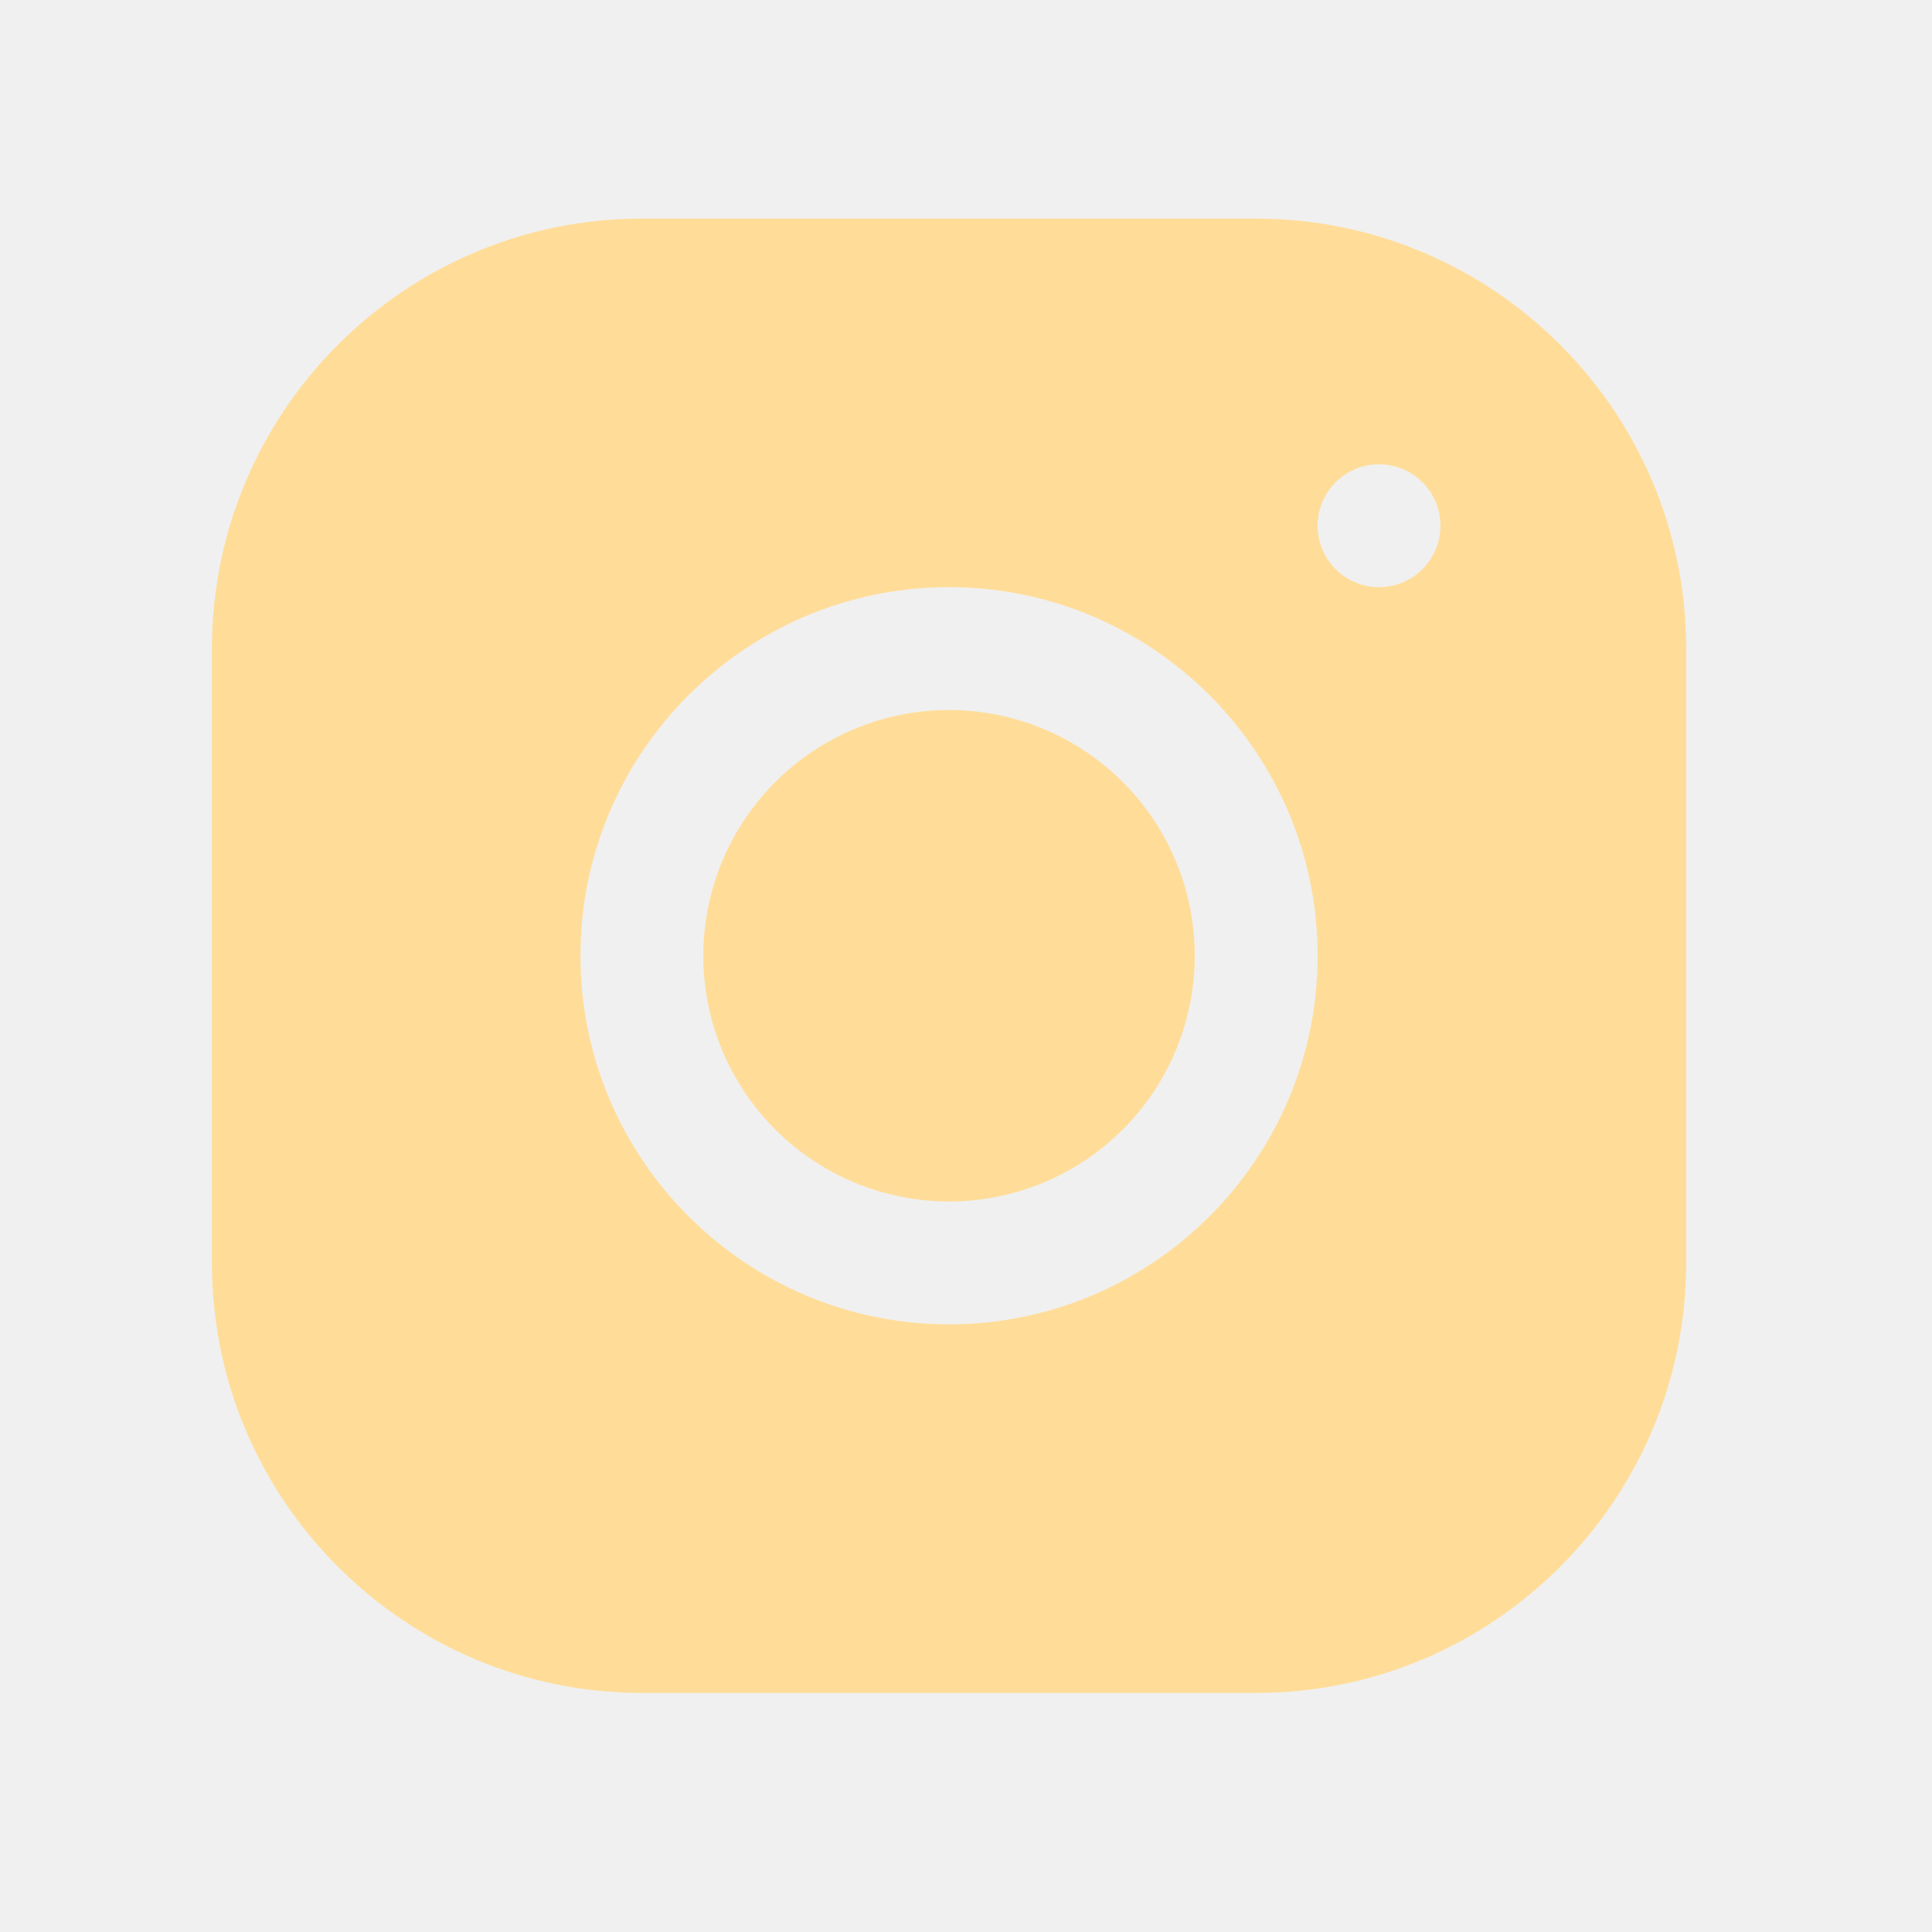
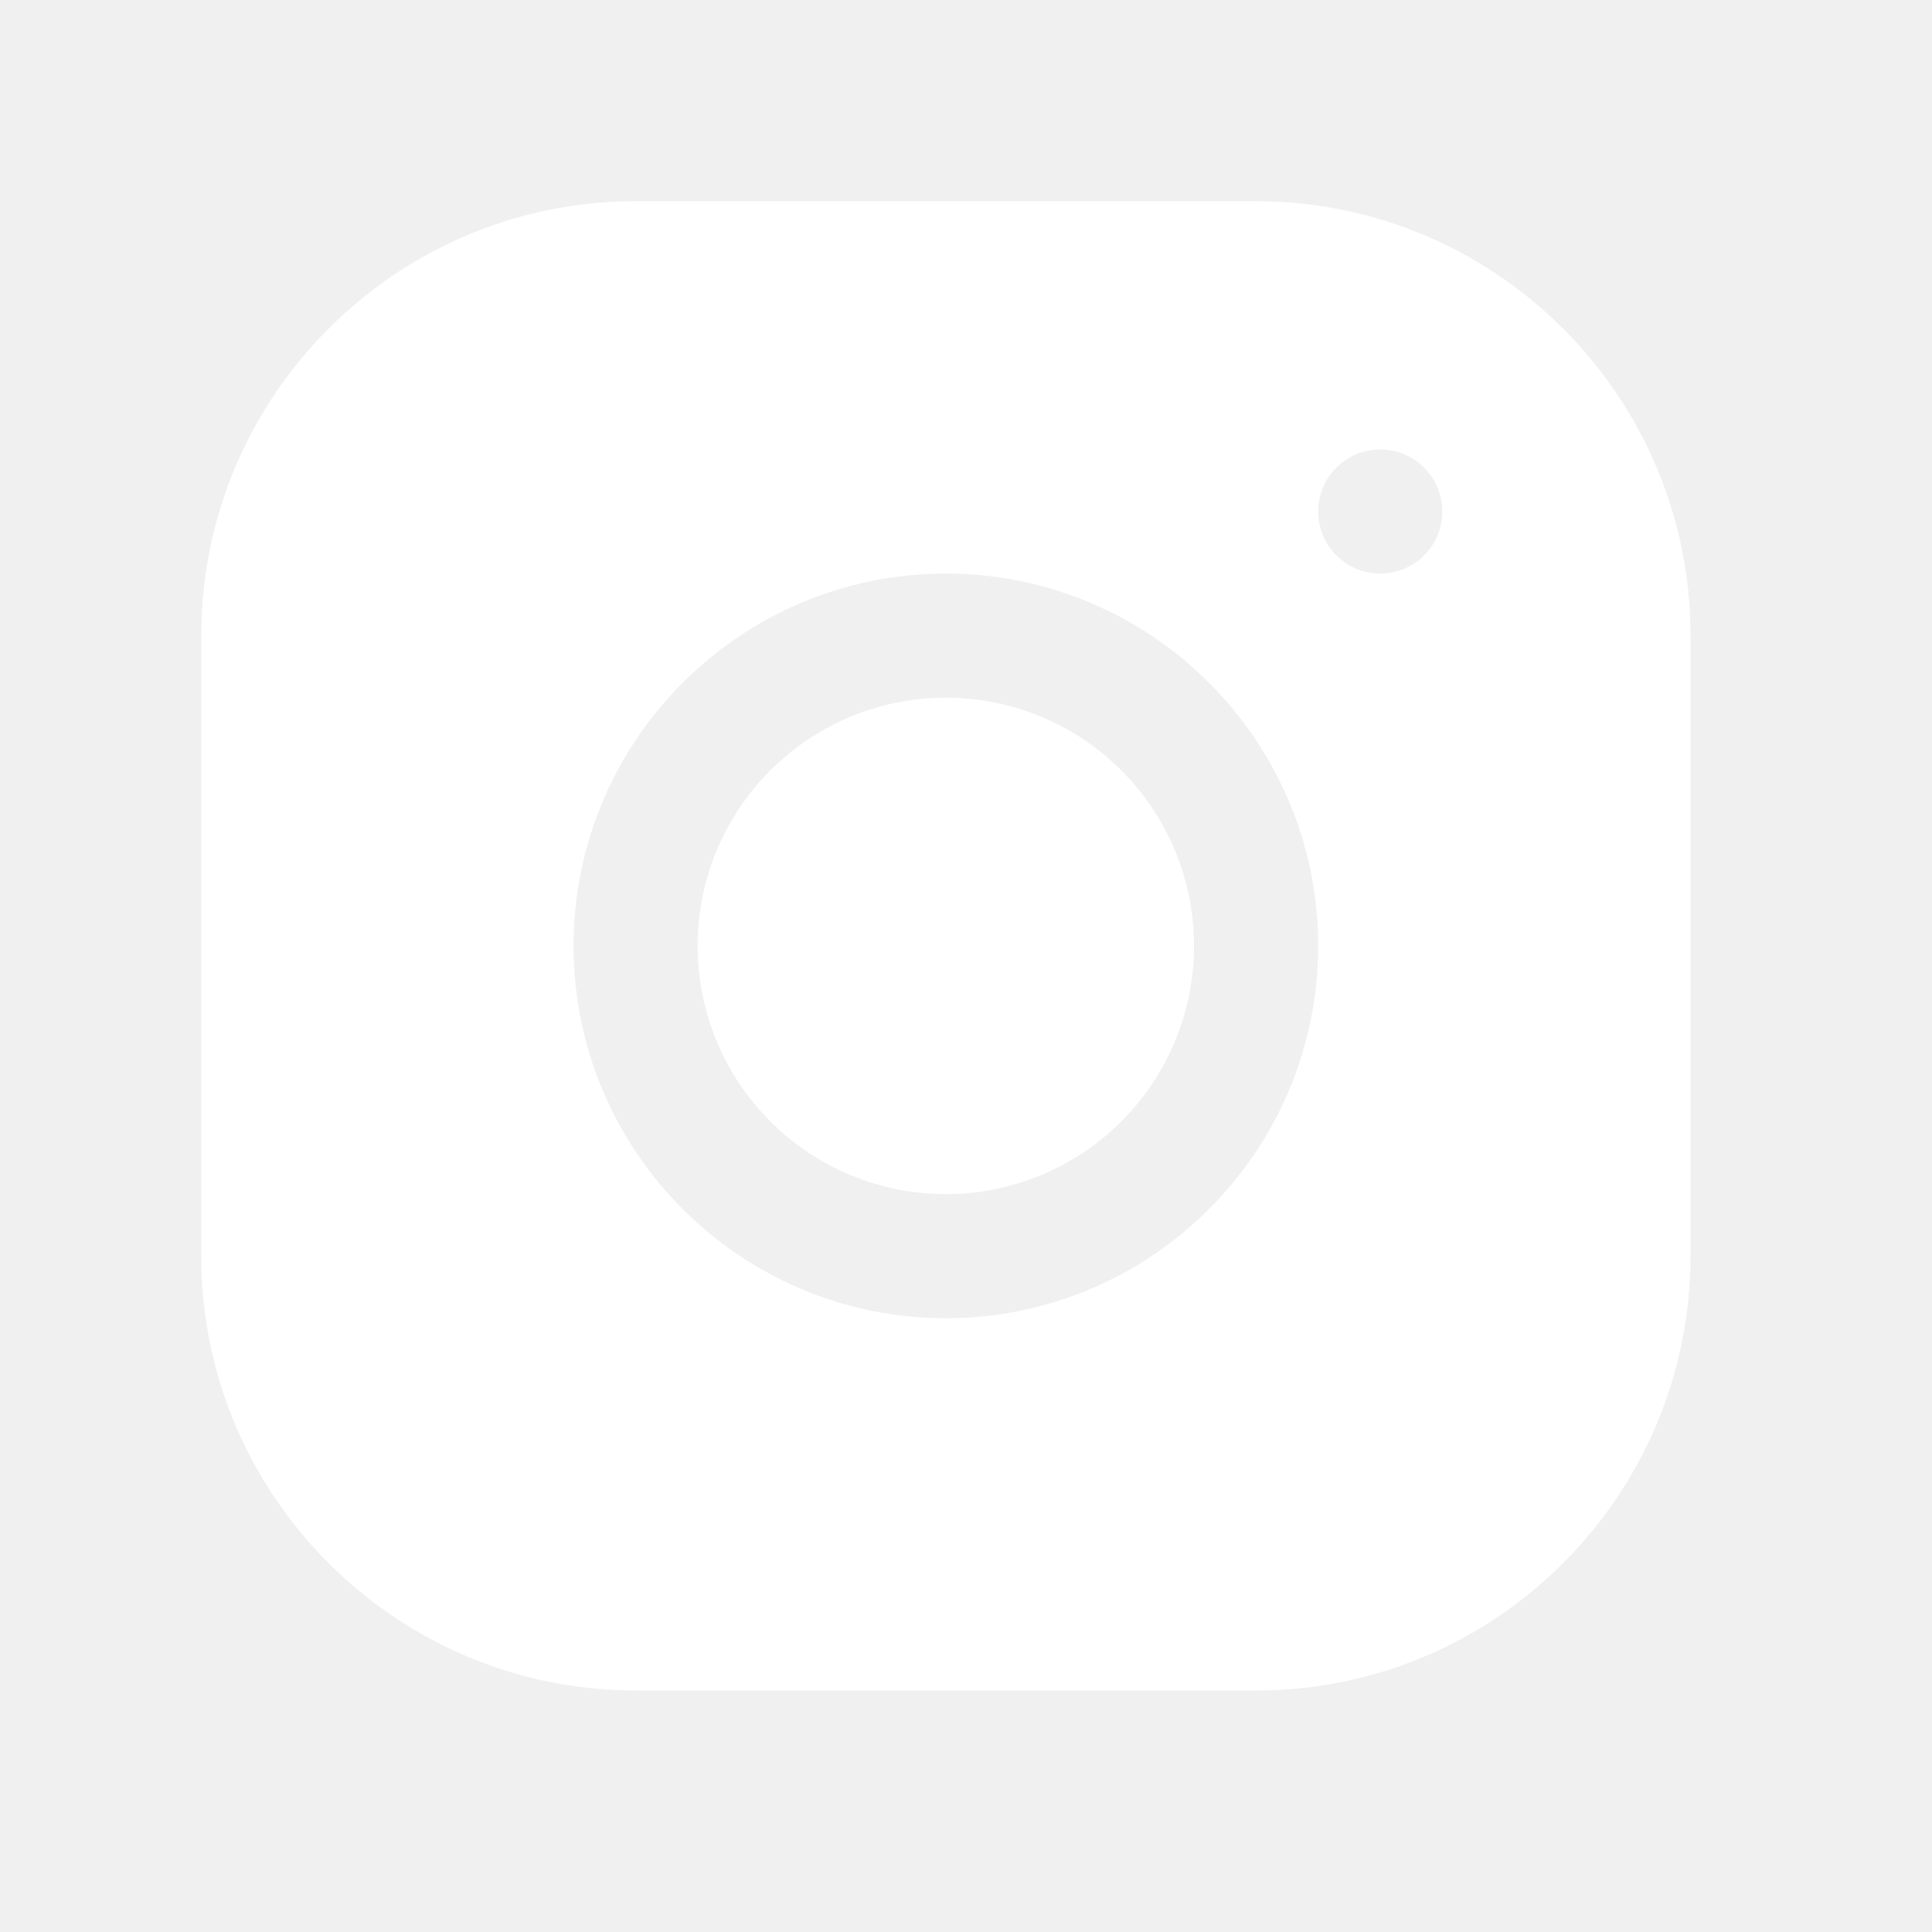
- <svg xmlns="http://www.w3.org/2000/svg" width="34" height="34" viewBox="0 0 34 34" fill="none">
-   <path d="M11.294 3.847C7.122 3.847 3.729 7.244 3.729 11.416V22.227C3.729 26.399 7.125 29.793 11.298 29.793H22.109C26.281 29.793 29.674 26.396 29.674 22.223V11.412C29.674 7.24 26.277 3.847 22.105 3.847H11.294ZM24.269 8.171C24.866 8.171 25.35 8.656 25.35 9.252C25.35 9.849 24.866 10.333 24.269 10.333C23.672 10.333 23.188 9.849 23.188 9.252C23.188 8.656 23.672 8.171 24.269 8.171ZM16.701 10.333C20.279 10.333 23.188 13.242 23.188 16.82C23.188 20.397 20.279 23.306 16.701 23.306C13.124 23.306 10.215 20.397 10.215 16.82C10.215 13.242 13.124 10.333 16.701 10.333ZM16.701 12.495C15.555 12.495 14.455 12.951 13.644 13.762C12.833 14.573 12.377 15.673 12.377 16.82C12.377 17.967 12.833 19.067 13.644 19.878C14.455 20.689 15.555 21.144 16.701 21.144C17.848 21.144 18.948 20.689 19.759 19.878C20.57 19.067 21.026 17.967 21.026 16.82C21.026 15.673 20.57 14.573 19.759 13.762C18.948 12.951 17.848 12.495 16.701 12.495Z" fill="#FFDD99" />
+ <svg xmlns="http://www.w3.org/2000/svg" width="32" height="32" viewBox="0 0 32 32" fill="none">
+   <path d="M10.525 3.333C6.559 3.333 3.333 6.563 3.333 10.53V20.808C3.333 24.774 6.562 28 10.53 28H20.807C24.773 28 28 24.771 28 20.804V10.526C28 6.56 24.77 3.333 20.803 3.333H10.525ZM22.861 7.445C23.428 7.445 23.889 7.905 23.889 8.472C23.889 9.04 23.428 9.5 22.861 9.5C22.294 9.5 21.833 9.04 21.833 8.472C21.833 7.905 22.294 7.445 22.861 7.445ZM15.666 9.5C19.067 9.5 21.833 12.266 21.833 15.667C21.833 19.068 19.067 21.834 15.666 21.834C12.265 21.834 9.5 19.068 9.5 15.667C9.5 12.266 12.265 9.5 15.666 9.5ZM15.666 11.556C14.576 11.556 13.53 11.989 12.759 12.76C11.988 13.531 11.555 14.576 11.555 15.667C11.555 16.757 11.988 17.803 12.759 18.574C13.53 19.345 14.576 19.778 15.666 19.778C16.757 19.778 17.802 19.345 18.573 18.574C19.344 17.803 19.777 16.757 19.777 15.667C19.777 14.576 19.344 13.531 18.573 12.76C17.802 11.989 16.757 11.556 15.666 11.556Z" fill="white" />
</svg>
